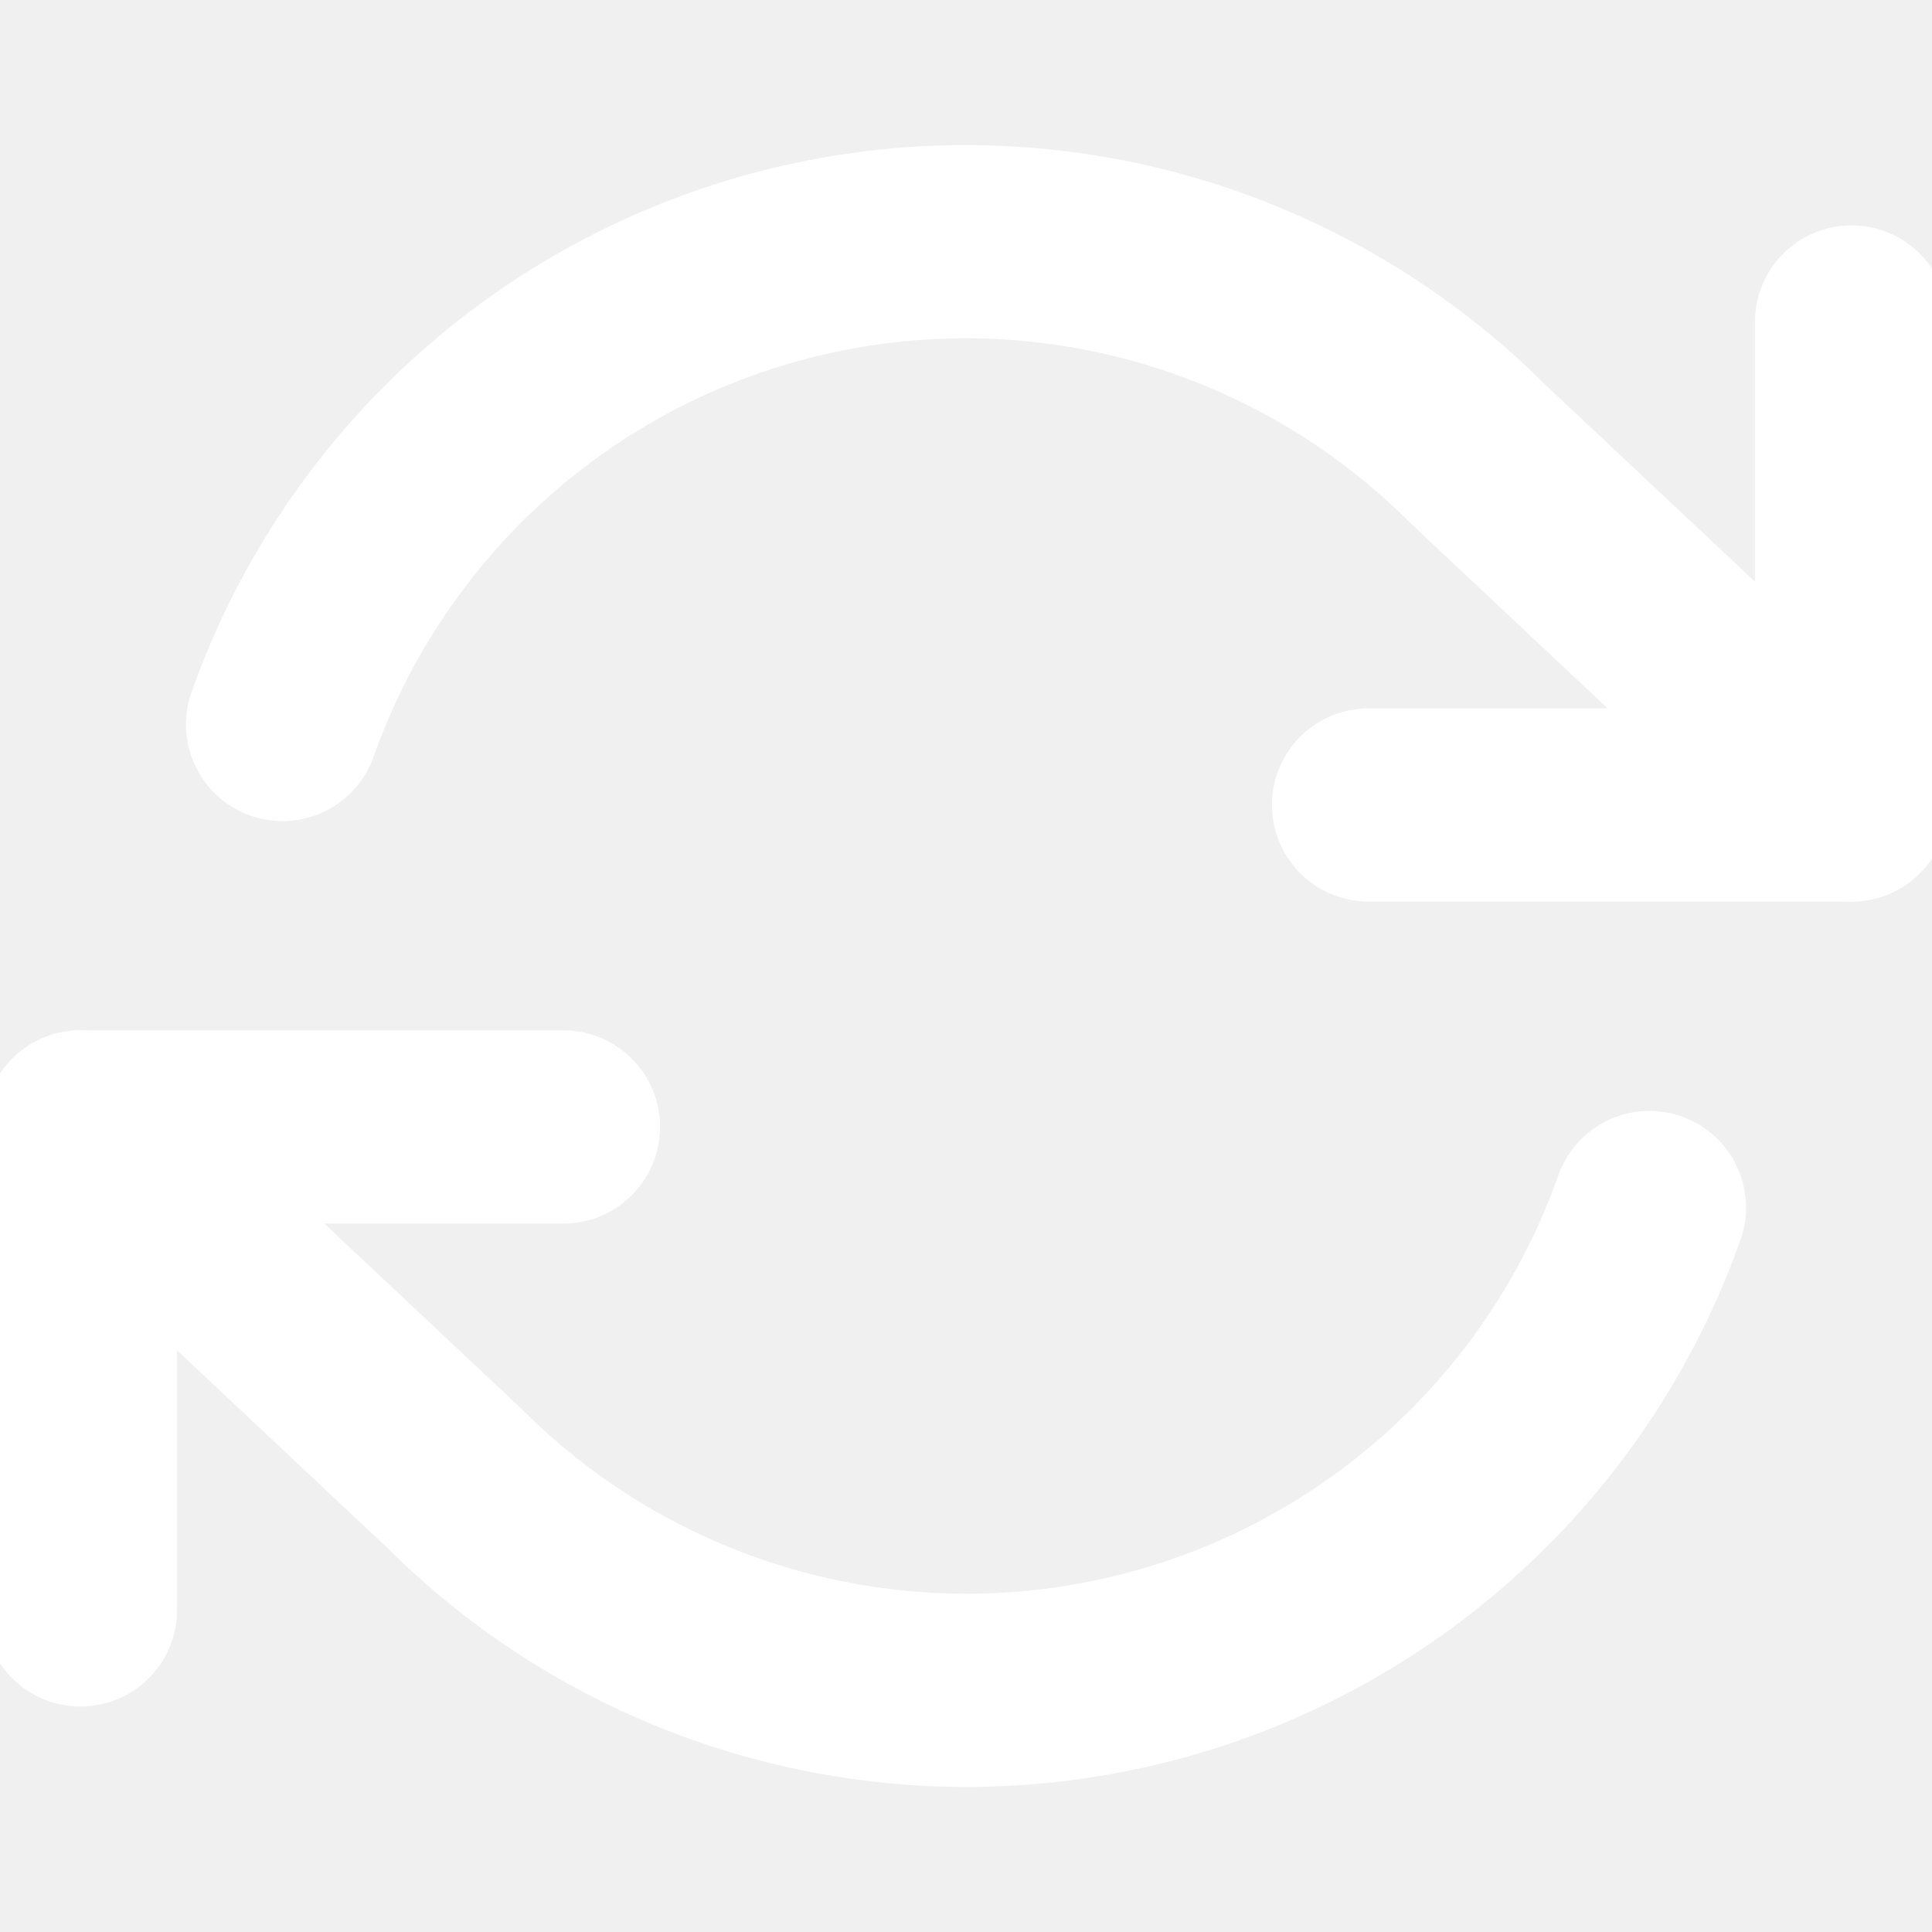
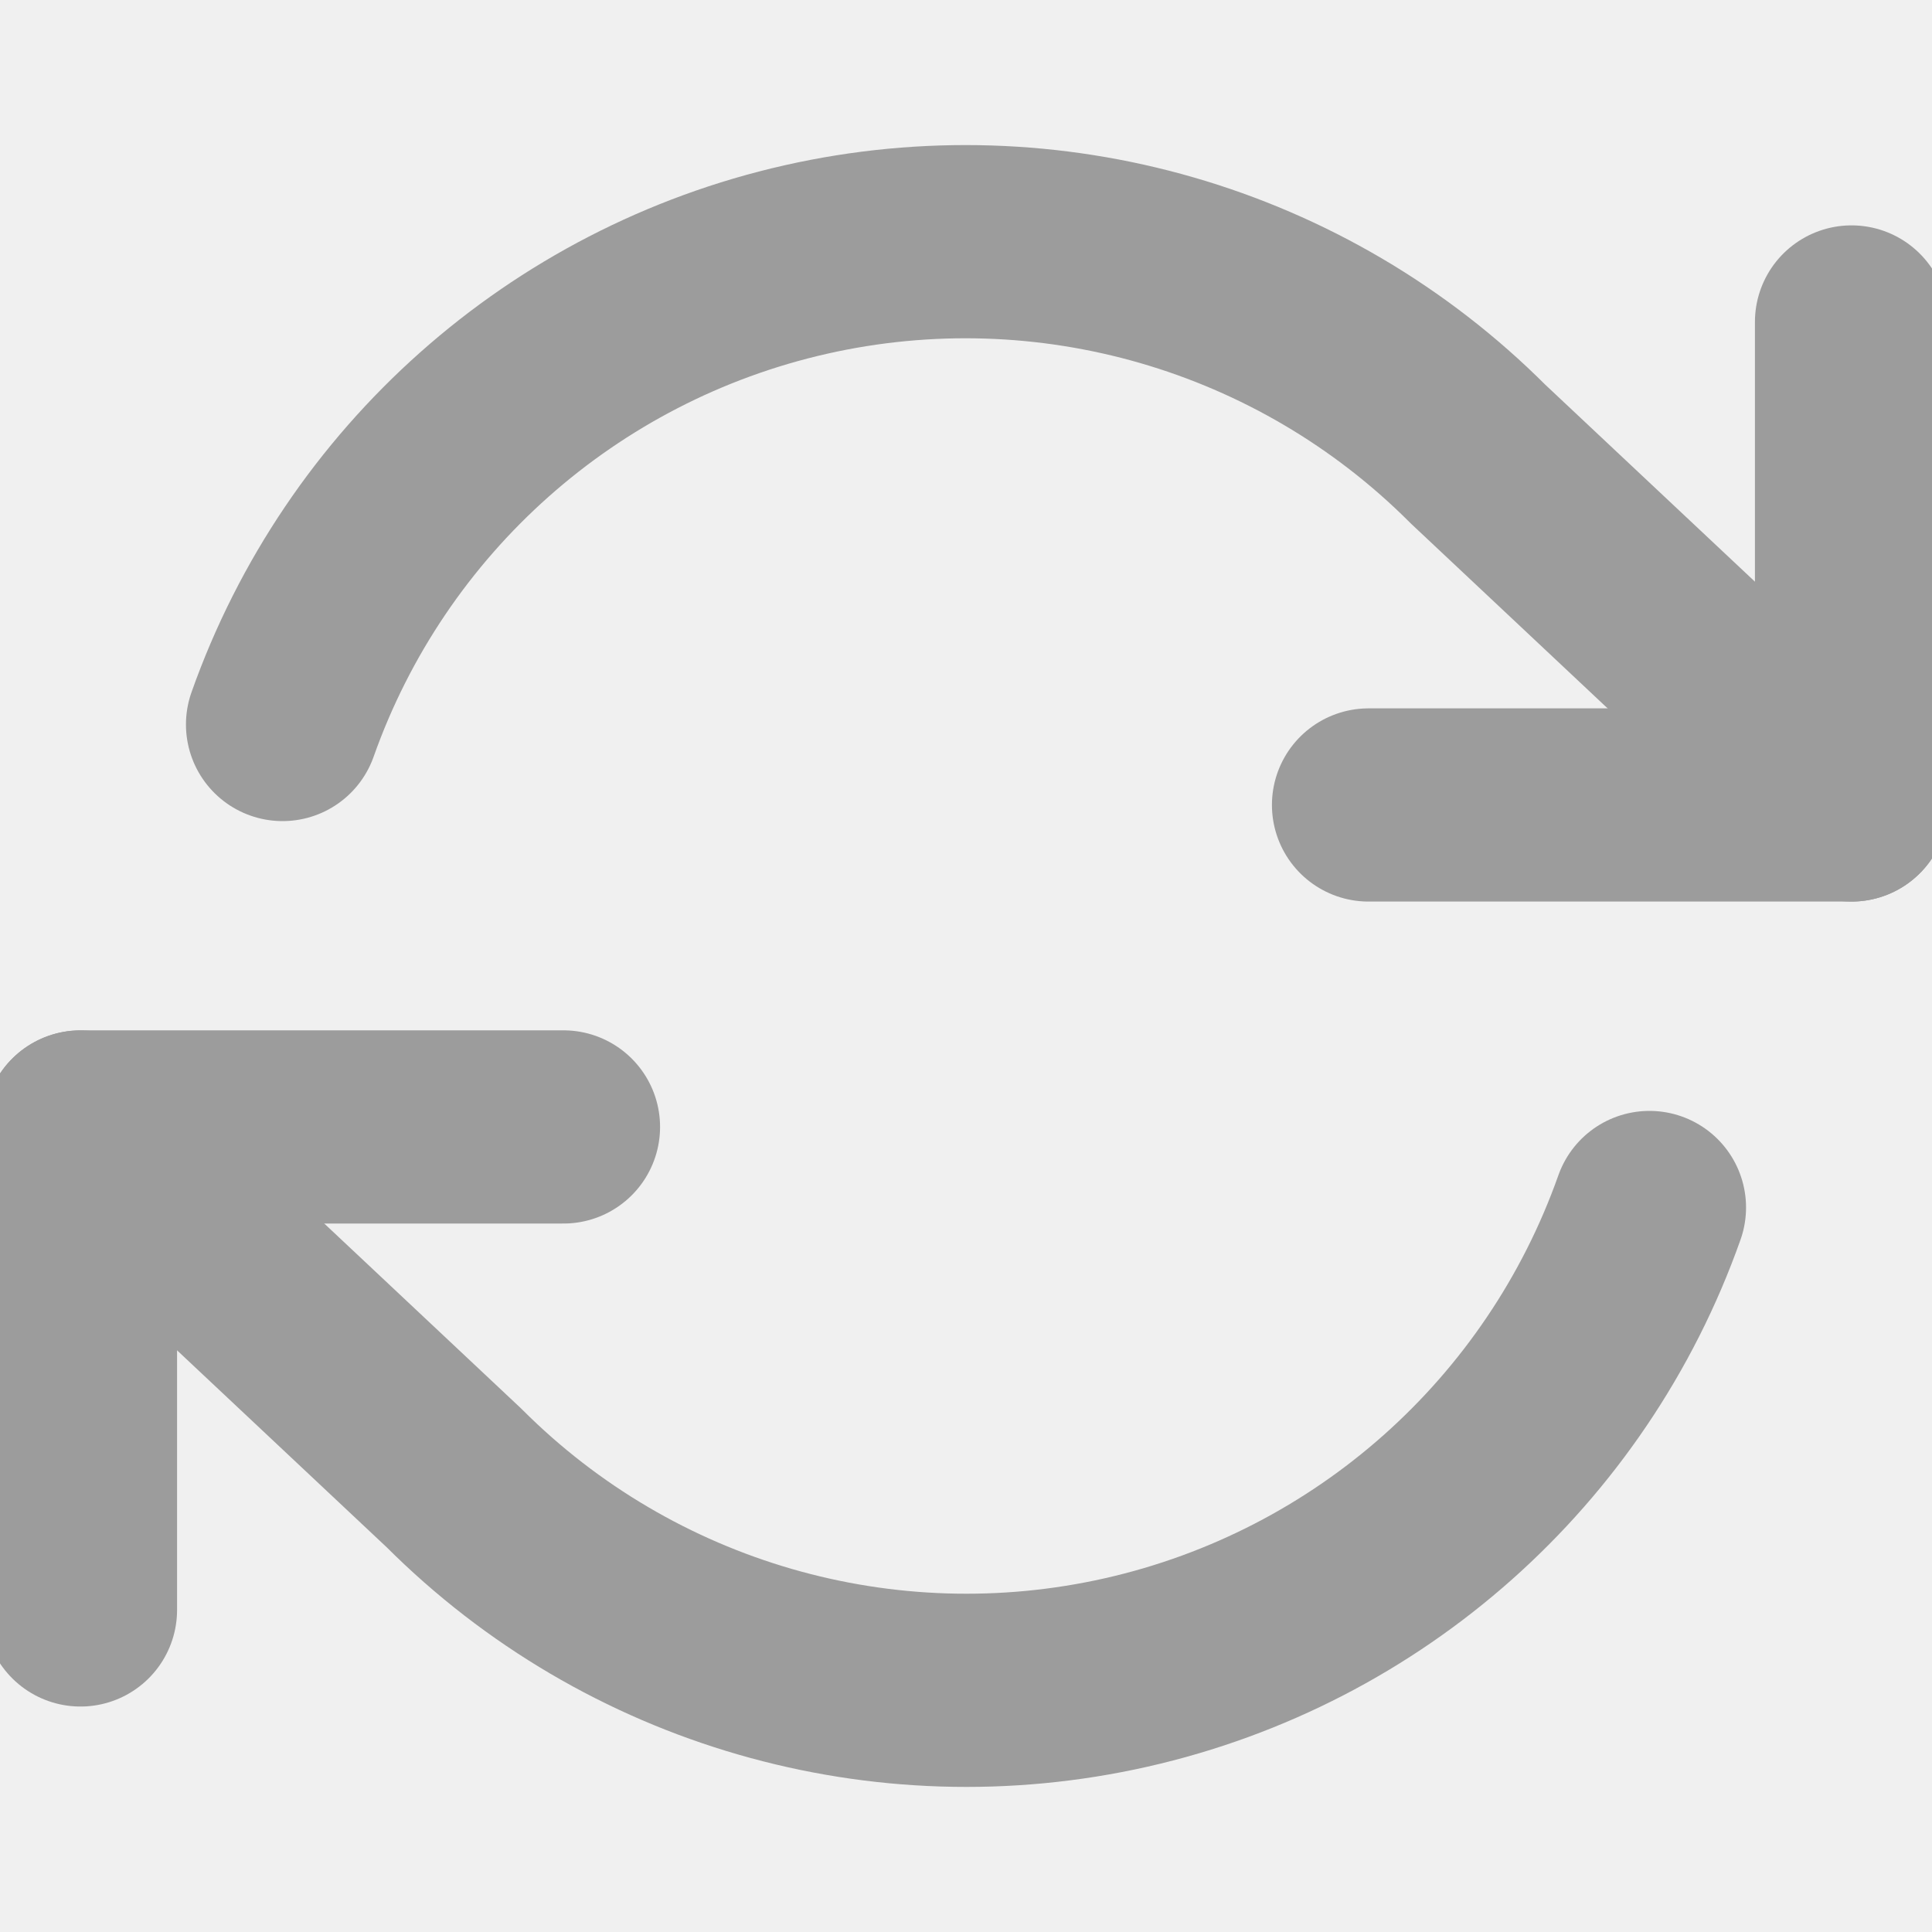
- <svg xmlns="http://www.w3.org/2000/svg" width="20" height="20" viewBox="0 0 20 20" fill="none">
-   <g clip-path="url(#a)" stroke="#fff" stroke-width="2" stroke-linecap="round" stroke-linejoin="round">
+ <svg xmlns="http://www.w3.org/2000/svg" width="20" height="20" viewBox="0 0 20 20" fill="none" stroke="#9c9c9c">
+   <g clip-path="url(#a)" stroke-width="2" stroke-linecap="round" stroke-linejoin="round">
    <path d="M19.167 3.333v5h-5M.833 16.666v-5h5" />
    <path d="M2.925 7.5A7.5 7.5 0 0 1 15.3 4.7l3.867 3.633M.833 11.667 4.7 15.3a7.5 7.5 0 0 0 12.375-2.8" />
  </g>
-   <defs>
-     <clipPath id="a">
-       <path fill="#fff" d="M0 0h20v20H0z" />
-     </clipPath>
-   </defs>
</svg>
